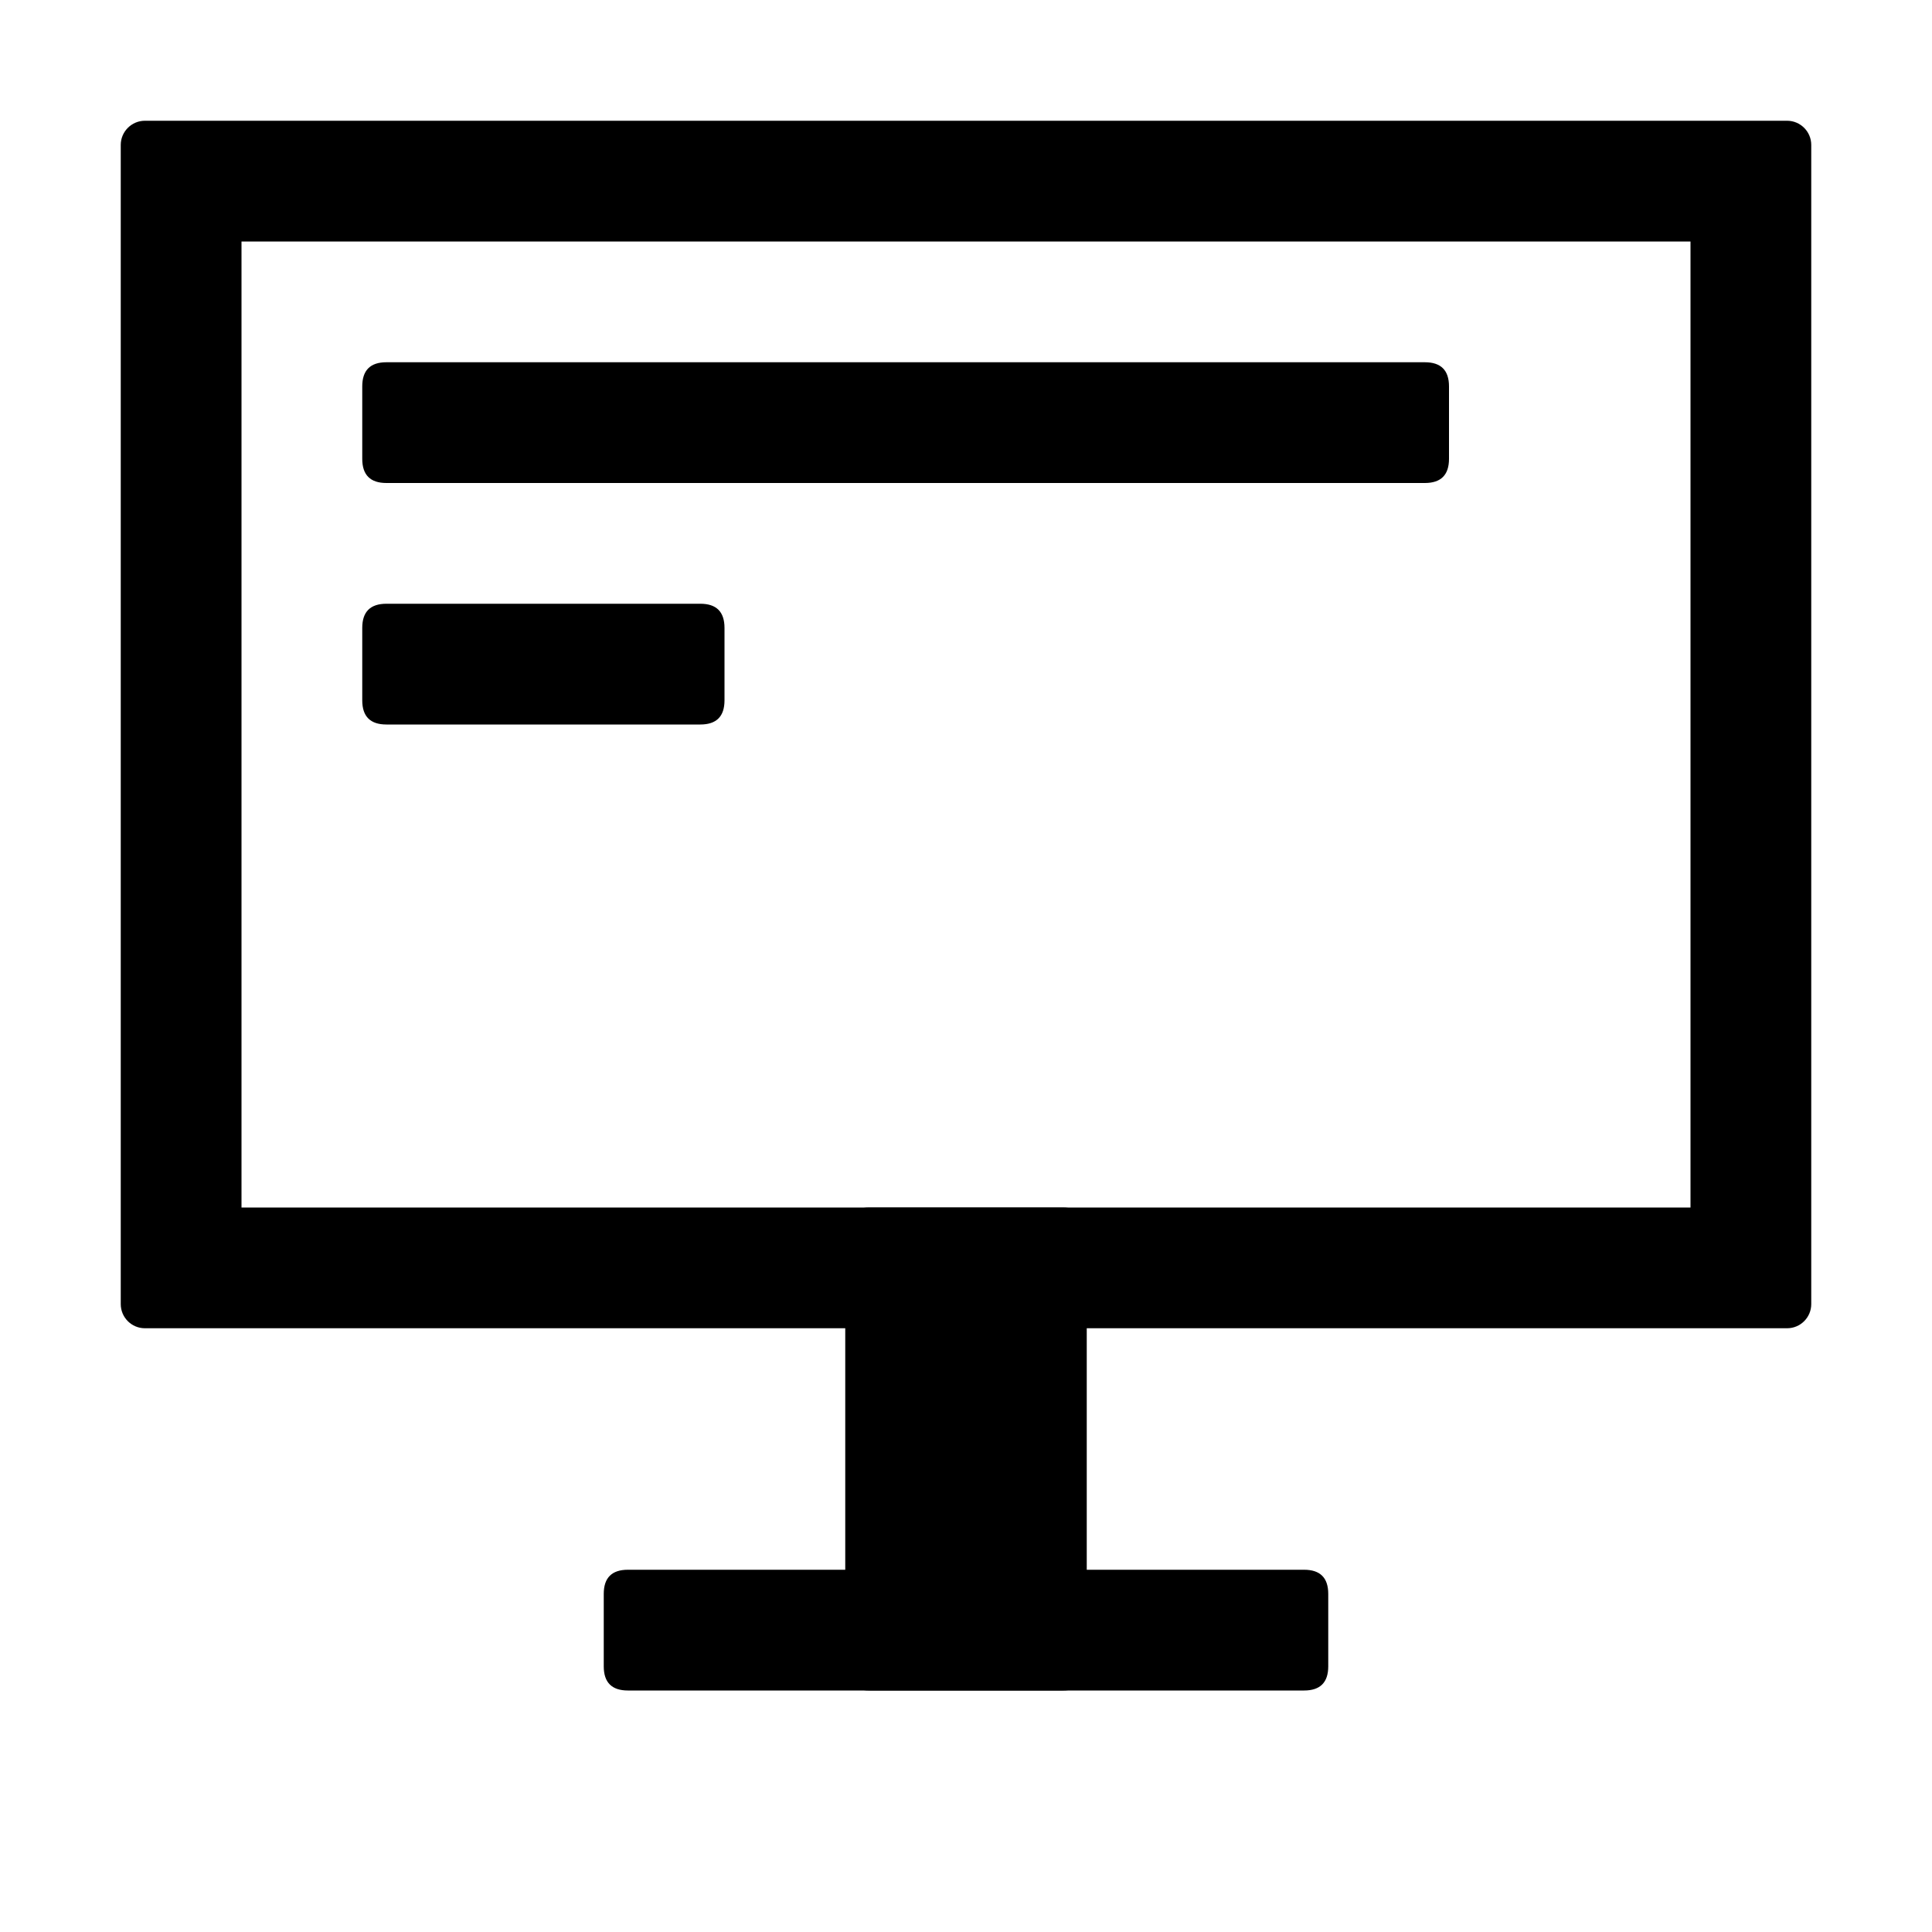
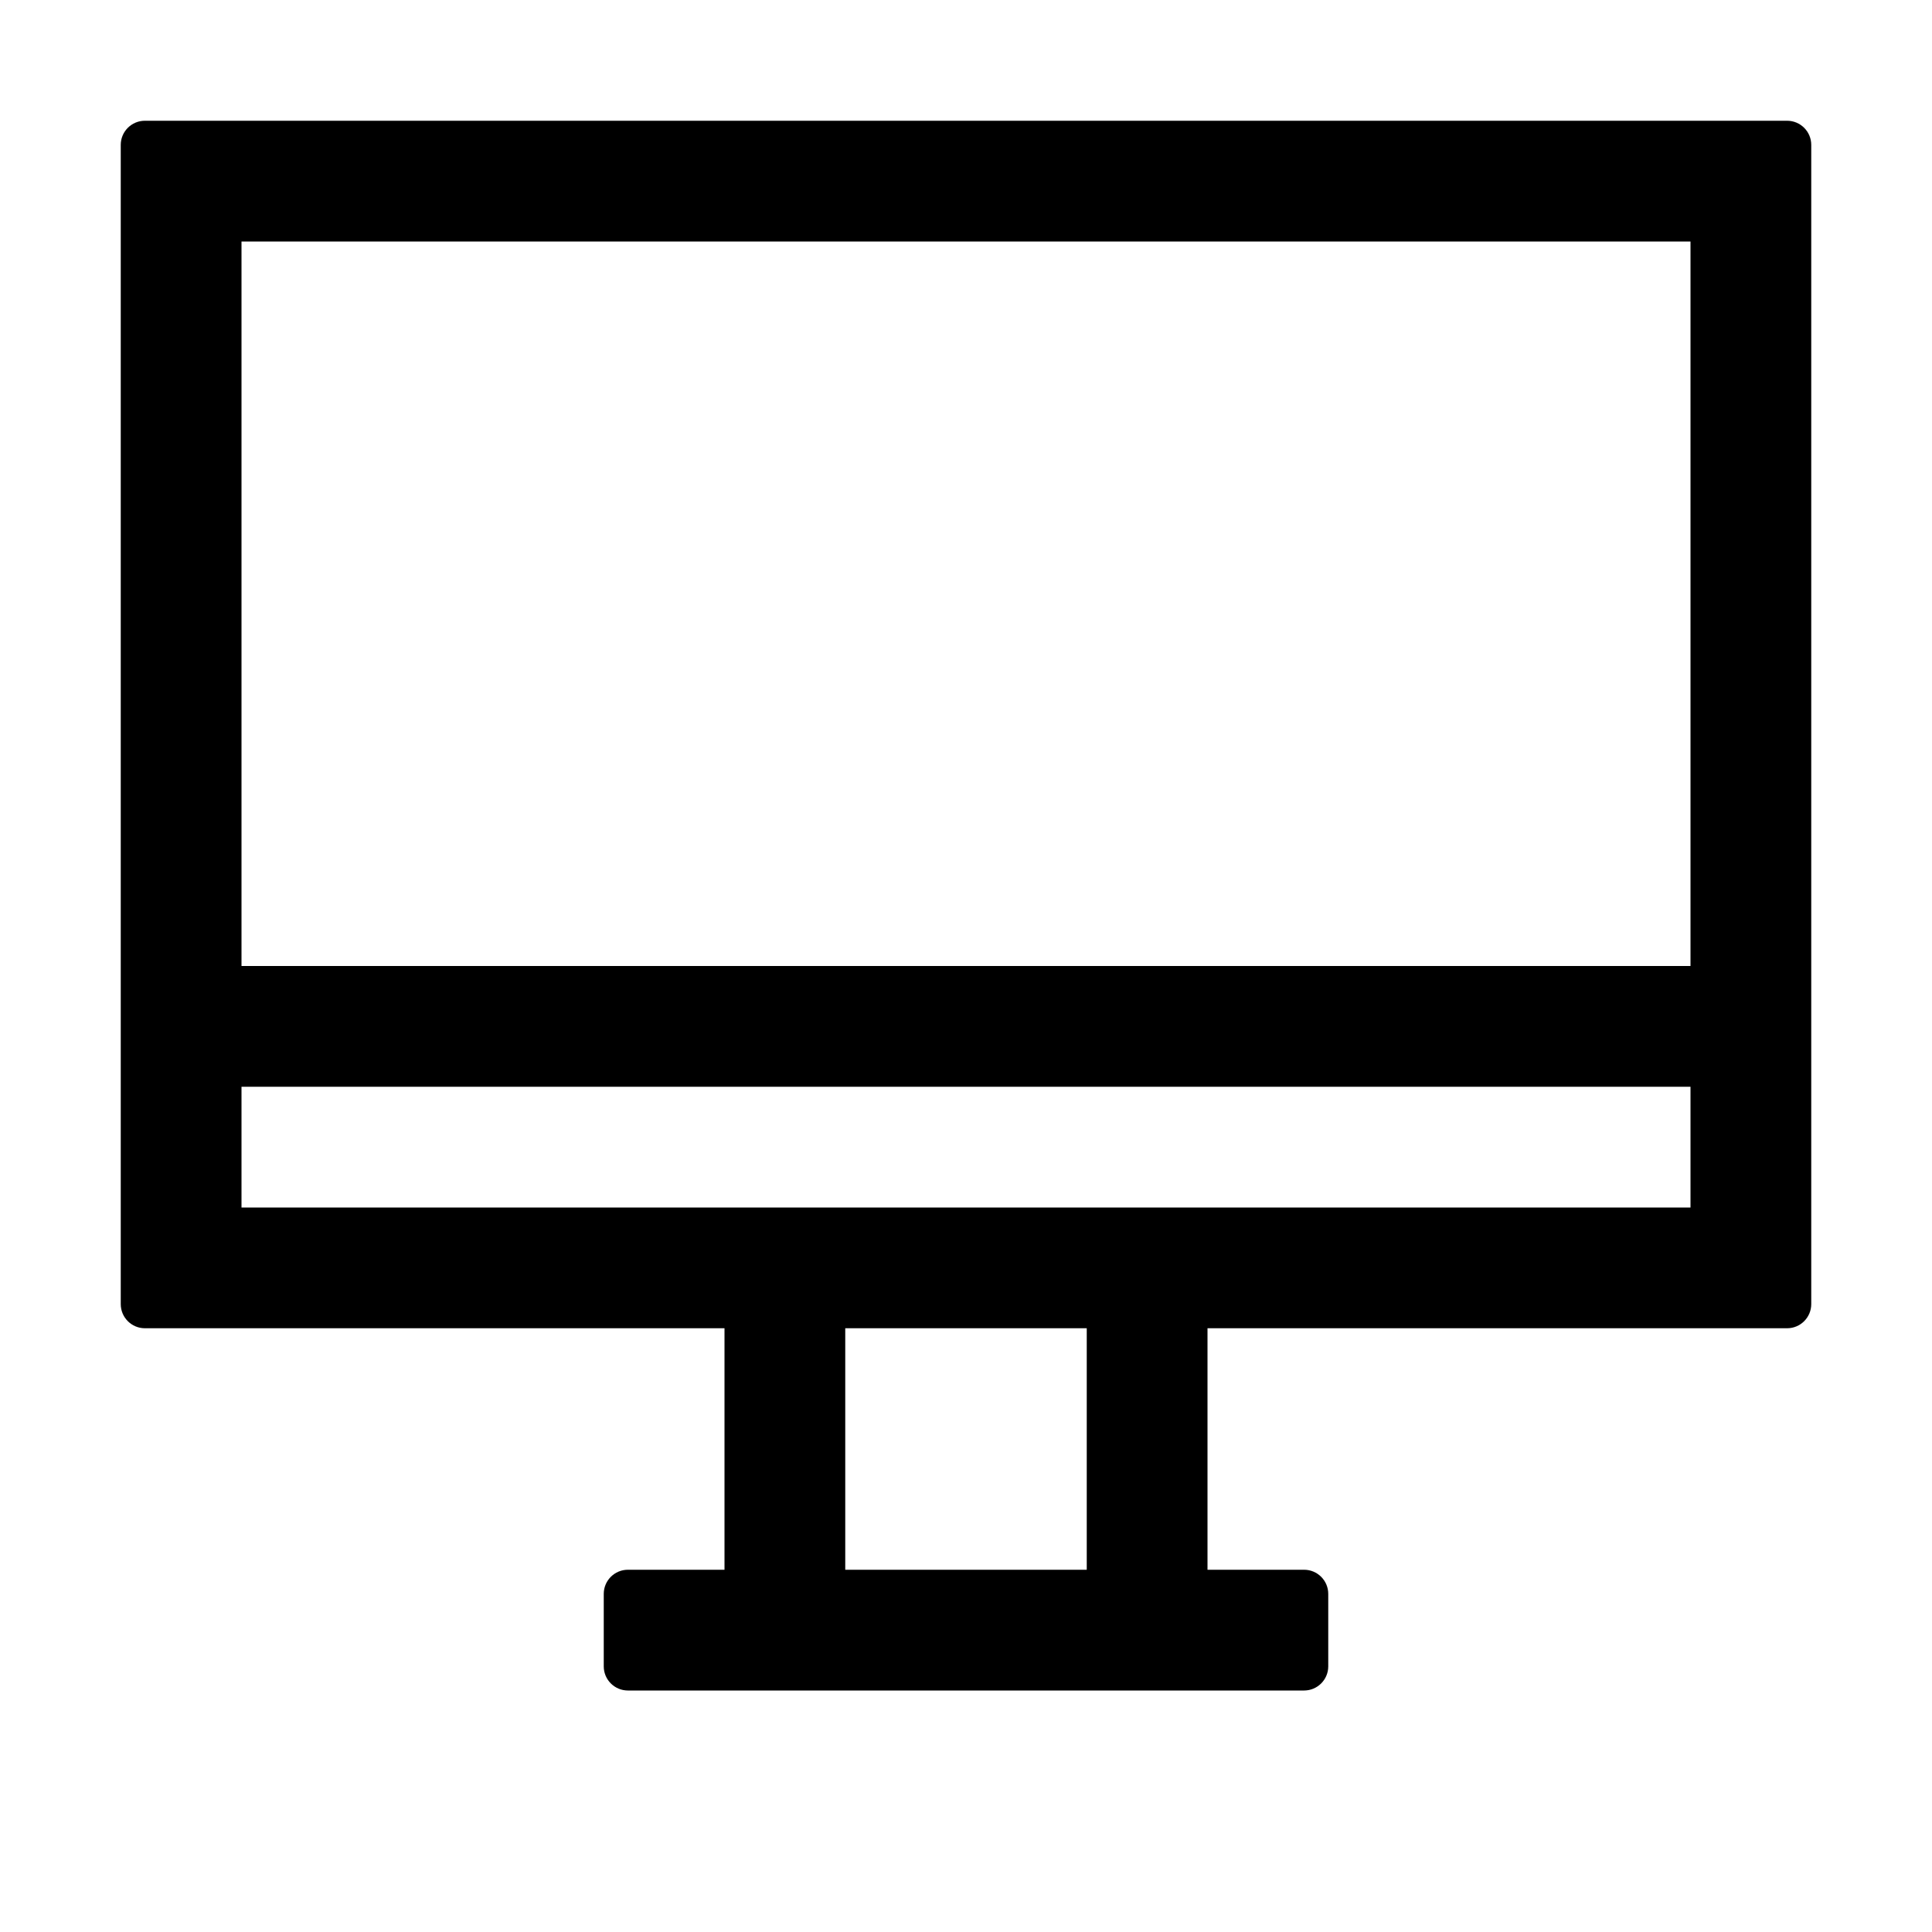
<svg viewBox="0 0 1024 1024" focusable="false">
-   <path d="M332.8 832h358.4q12.8 0 12.8 12.8v38.4q0 12.8-12.8 12.8H332.8q-12.8 0-12.8-12.8v-38.4q0-12.8 12.8-12.8Z" />
-   <path d="M460.8 640h102.4q12.8 0 12.8 12.8v230.4q0 12.8-12.8 12.8H460.8q-12.8 0-12.8-12.8V652.8q0-12.8 12.8-12.8Z" />
-   <path d="M947.2 64c7.04 0 12.8 5.76 12.8 12.8v614.4a12.8 12.8 0 0 1-12.8 12.8H76.8A12.8 12.8 0 0 1 64 691.2V76.8C64 69.76 69.76 64 76.8 64h870.4zM896 128H128v512h768V128z" />
-   <path d="M204.8 192h550.4q12.8 0 12.8 12.8v38.4q0 12.8-12.8 12.8H204.8q-12.8 0-12.8-12.8v-38.4q0-12.8 12.8-12.8Zm0 128h166.4q12.8 0 12.8 12.8v38.4q0 12.8-12.8 12.8H204.8q-12.8 0-12.8-12.8v-38.4q0-12.8 12.8-12.8Z" />
+   <path fill-rule="evenodd" d="M64 576v115.2c0 7.07 5.73 12.8 12.8 12.8H384v128h-51.2c-7.07 0-12.8 5.728-12.8 12.8v38.4c0 7.072 5.73 12.8 12.8 12.8h358.4c7.07 0 12.8-5.728 12.8-12.8v-38.4c0-7.072-5.73-12.8-12.8-12.8H640V704h307.2c7.072 0 12.8-5.73 12.8-12.8V76.8c0-7.07-5.728-12.8-12.8-12.8H76.8C69.73 64 64 69.73 64 76.8V576Zm64 0v64h768v-64H128Zm768-64V128H128v384h768ZM576 704H448v128h128V704Z" />
</svg>
